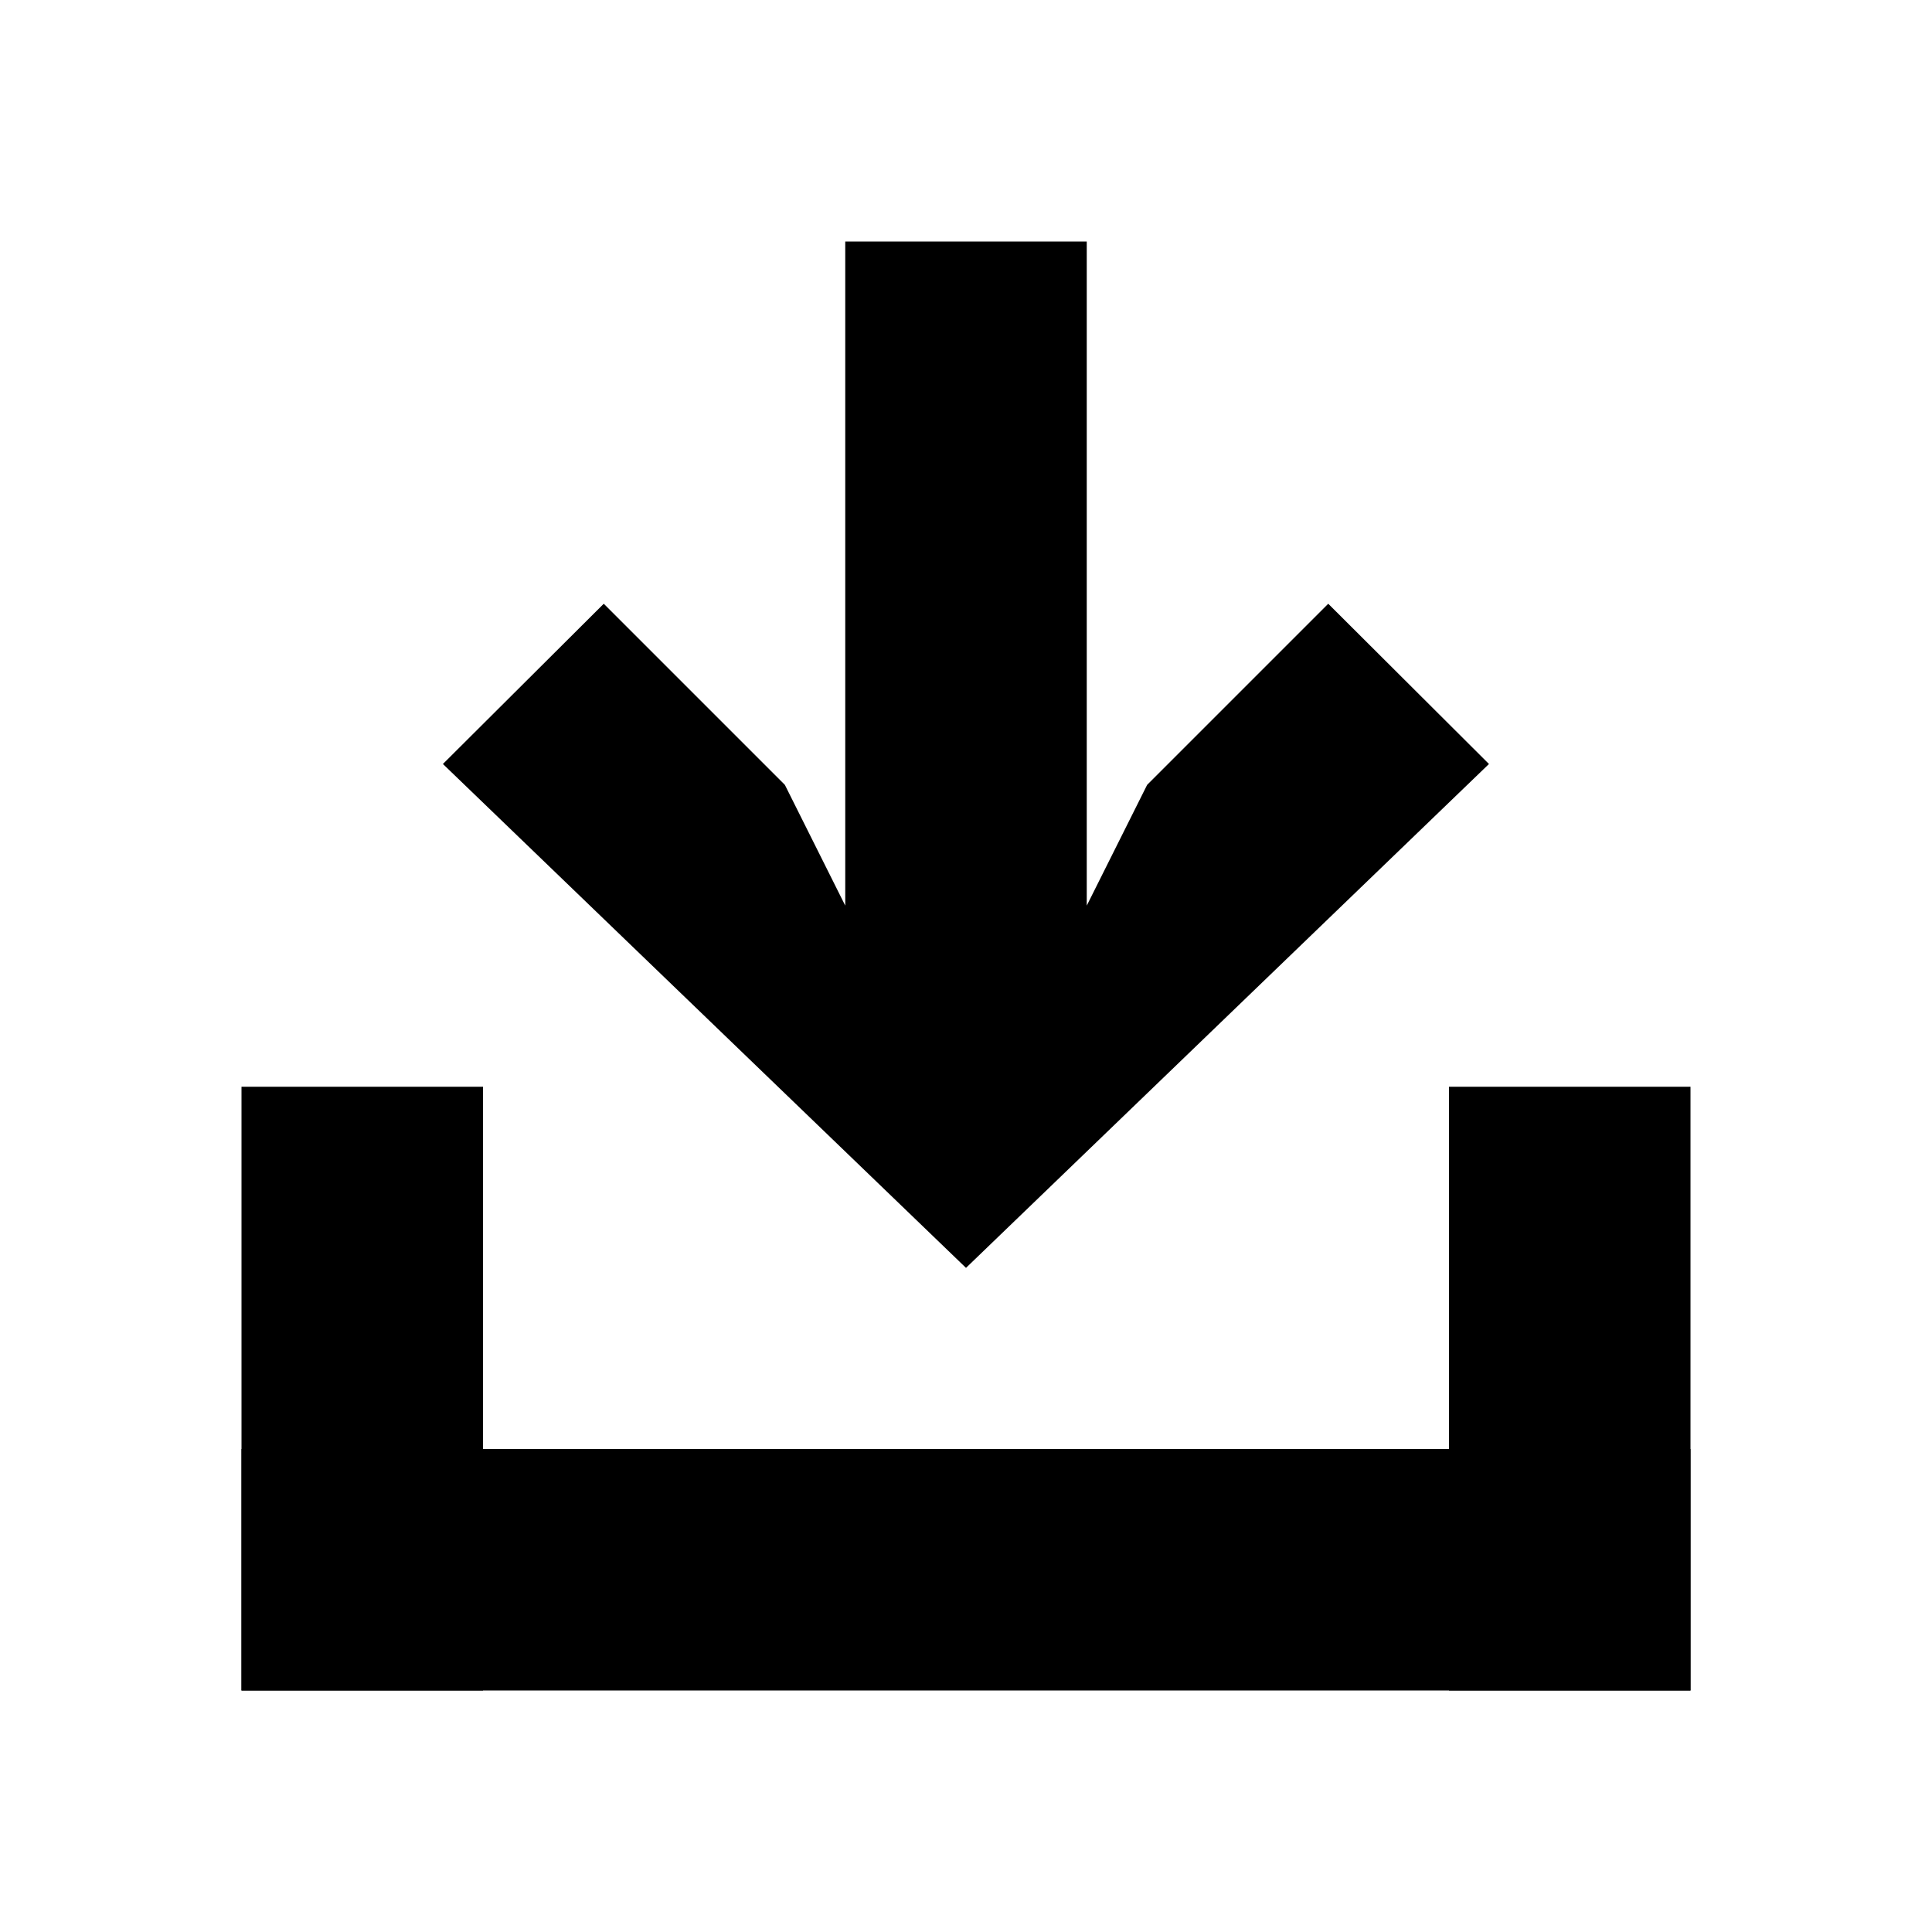
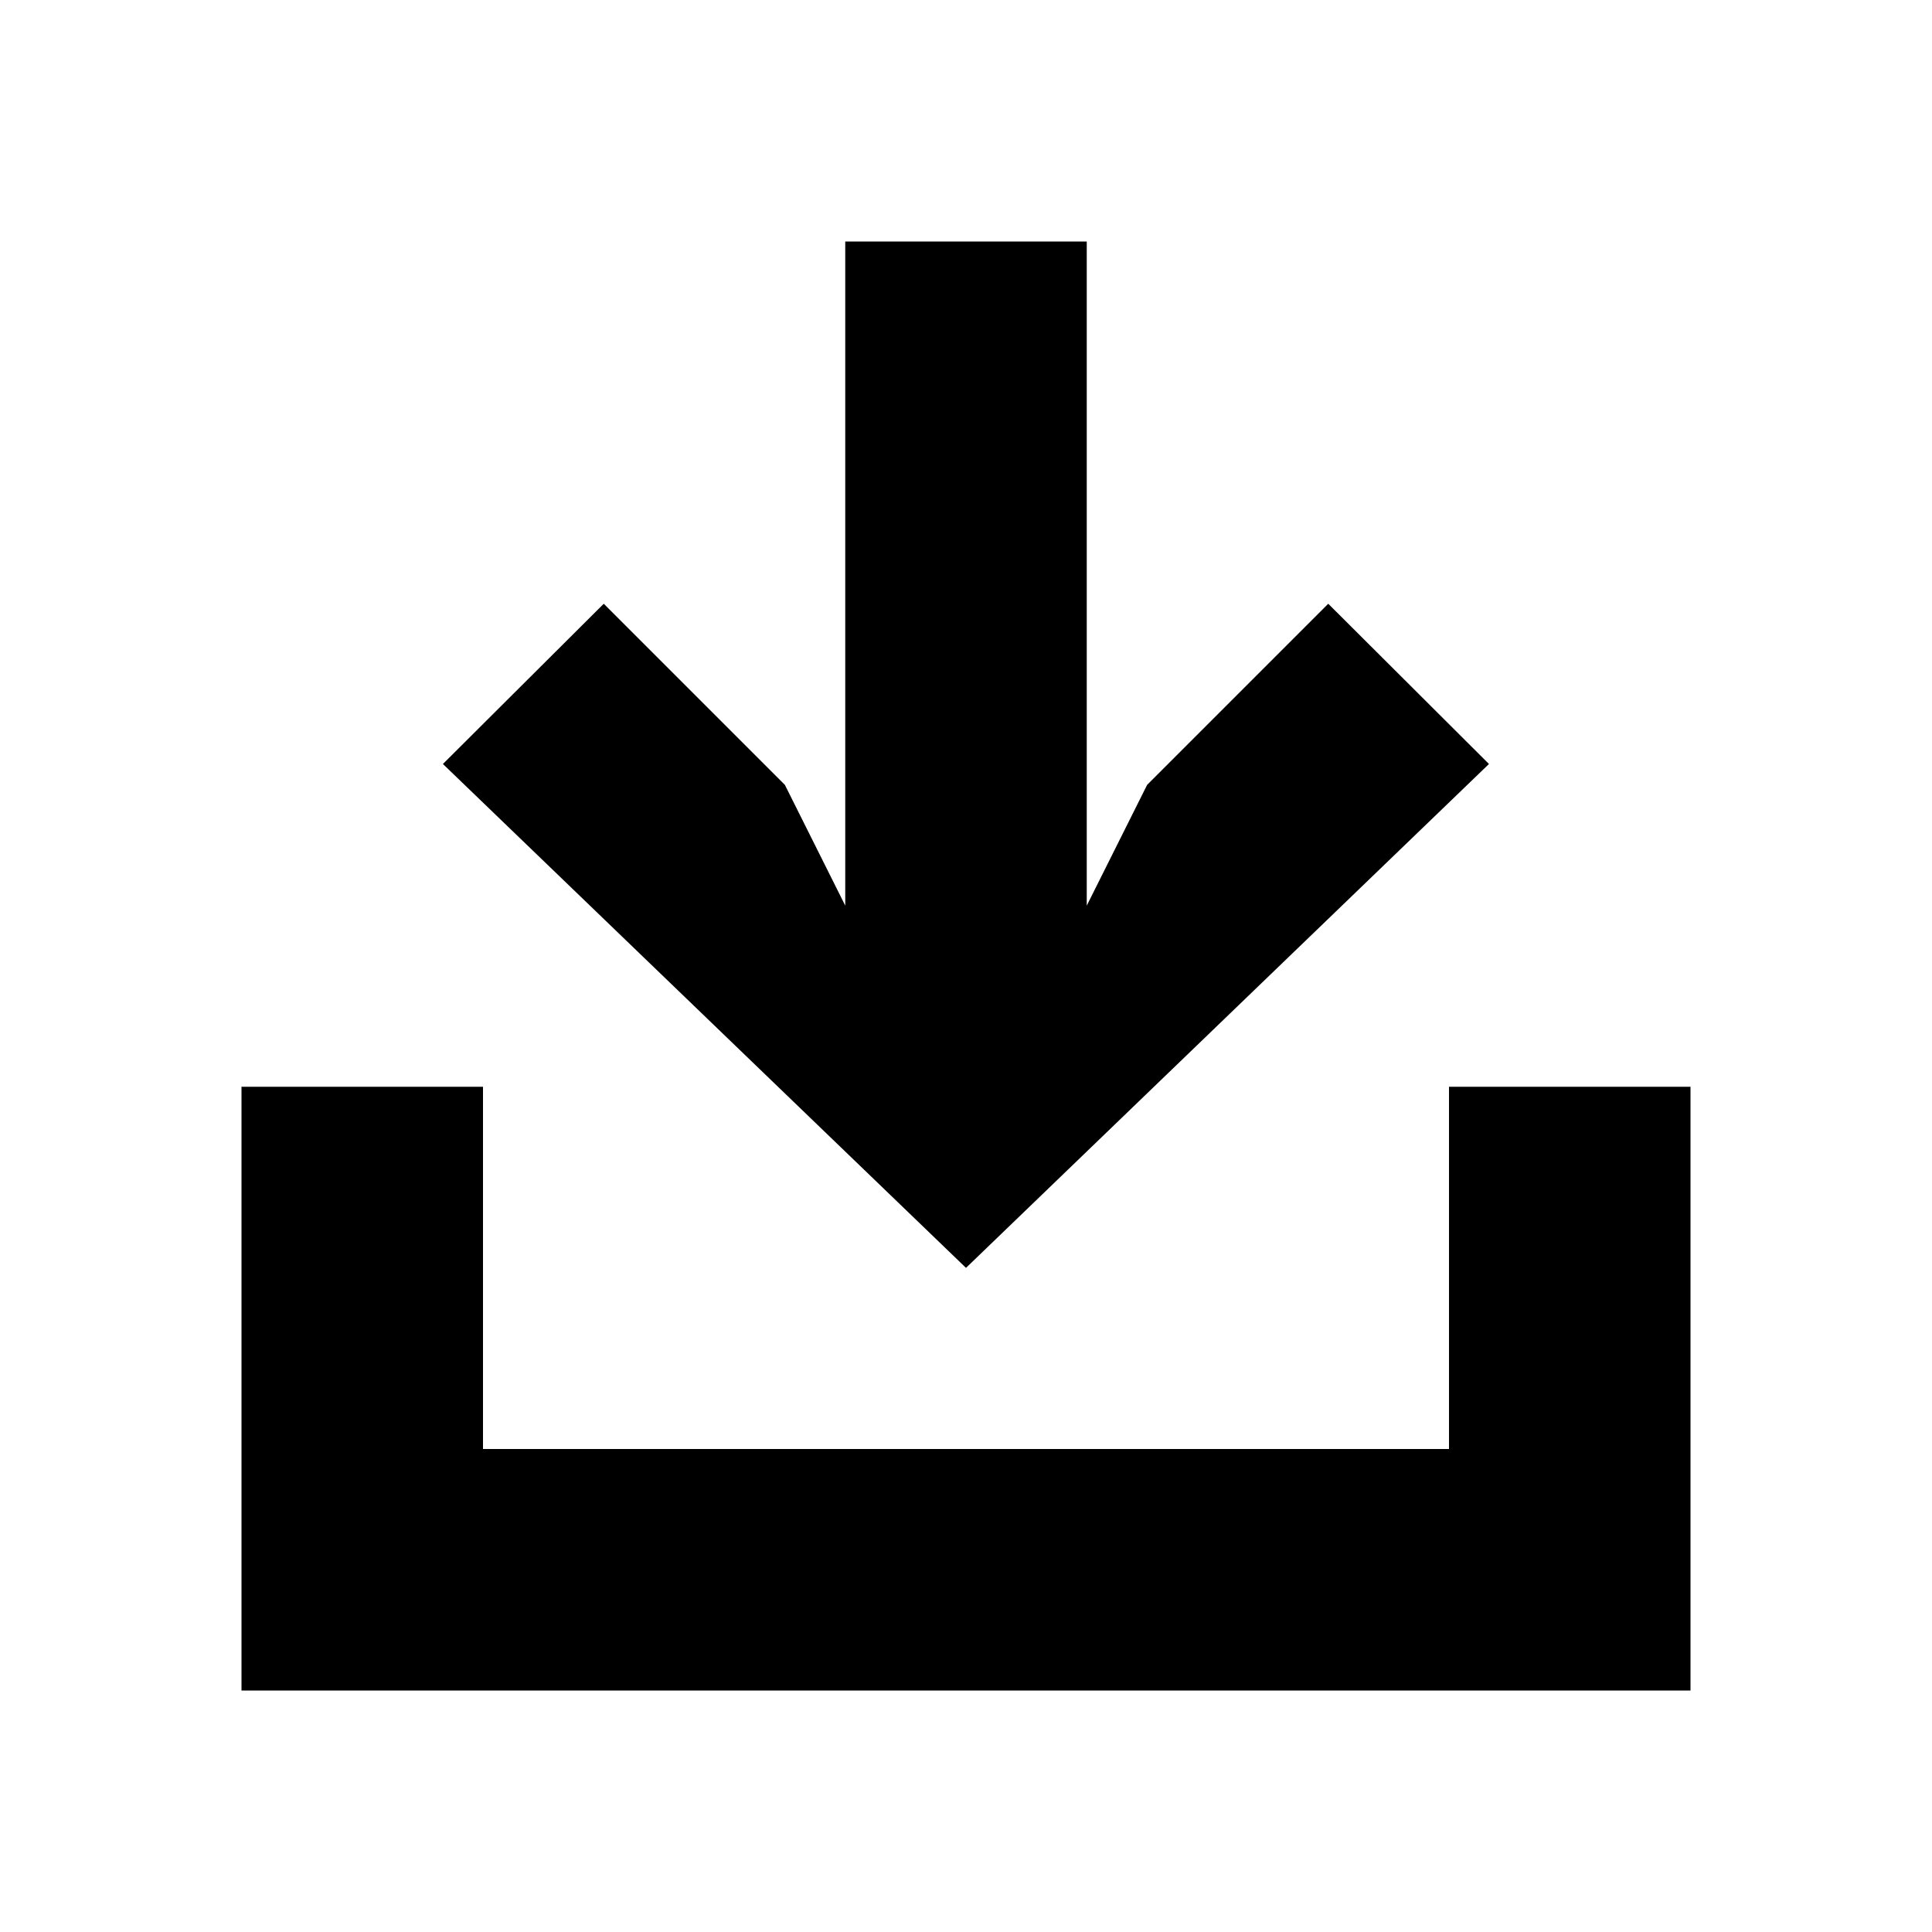
<svg xmlns="http://www.w3.org/2000/svg" width="16" height="16" viewBox="0 0 16 16" fill="none">
-   <path fill-rule="evenodd" clip-rule="evenodd" d="M12.331 6.327L8 10.5L3.668 6.327L5 5L6.5 6.5L7 7.5V2L9 2V7.5L9.5 6.5L11 5L12.331 6.327Z" fill="black" />
-   <rect x="2" y="9" width="2" height="5" fill="black" />
-   <rect x="2" y="12" width="12" height="2" fill="black" />
-   <rect x="12" y="9" width="2" height="5" fill="black" />
+   <path fill-rule="evenodd" clip-rule="evenodd" d="M8 10.5L12.331 6.327L11 5L9.5 6.5L9 7.5V2H7V7.5L6.5 6.5L5 5L3.668 6.327L8 10.5ZM4 9H2V12V14H4H12H14V12V9H12V12H4V9Z" fill="black" />
</svg>
